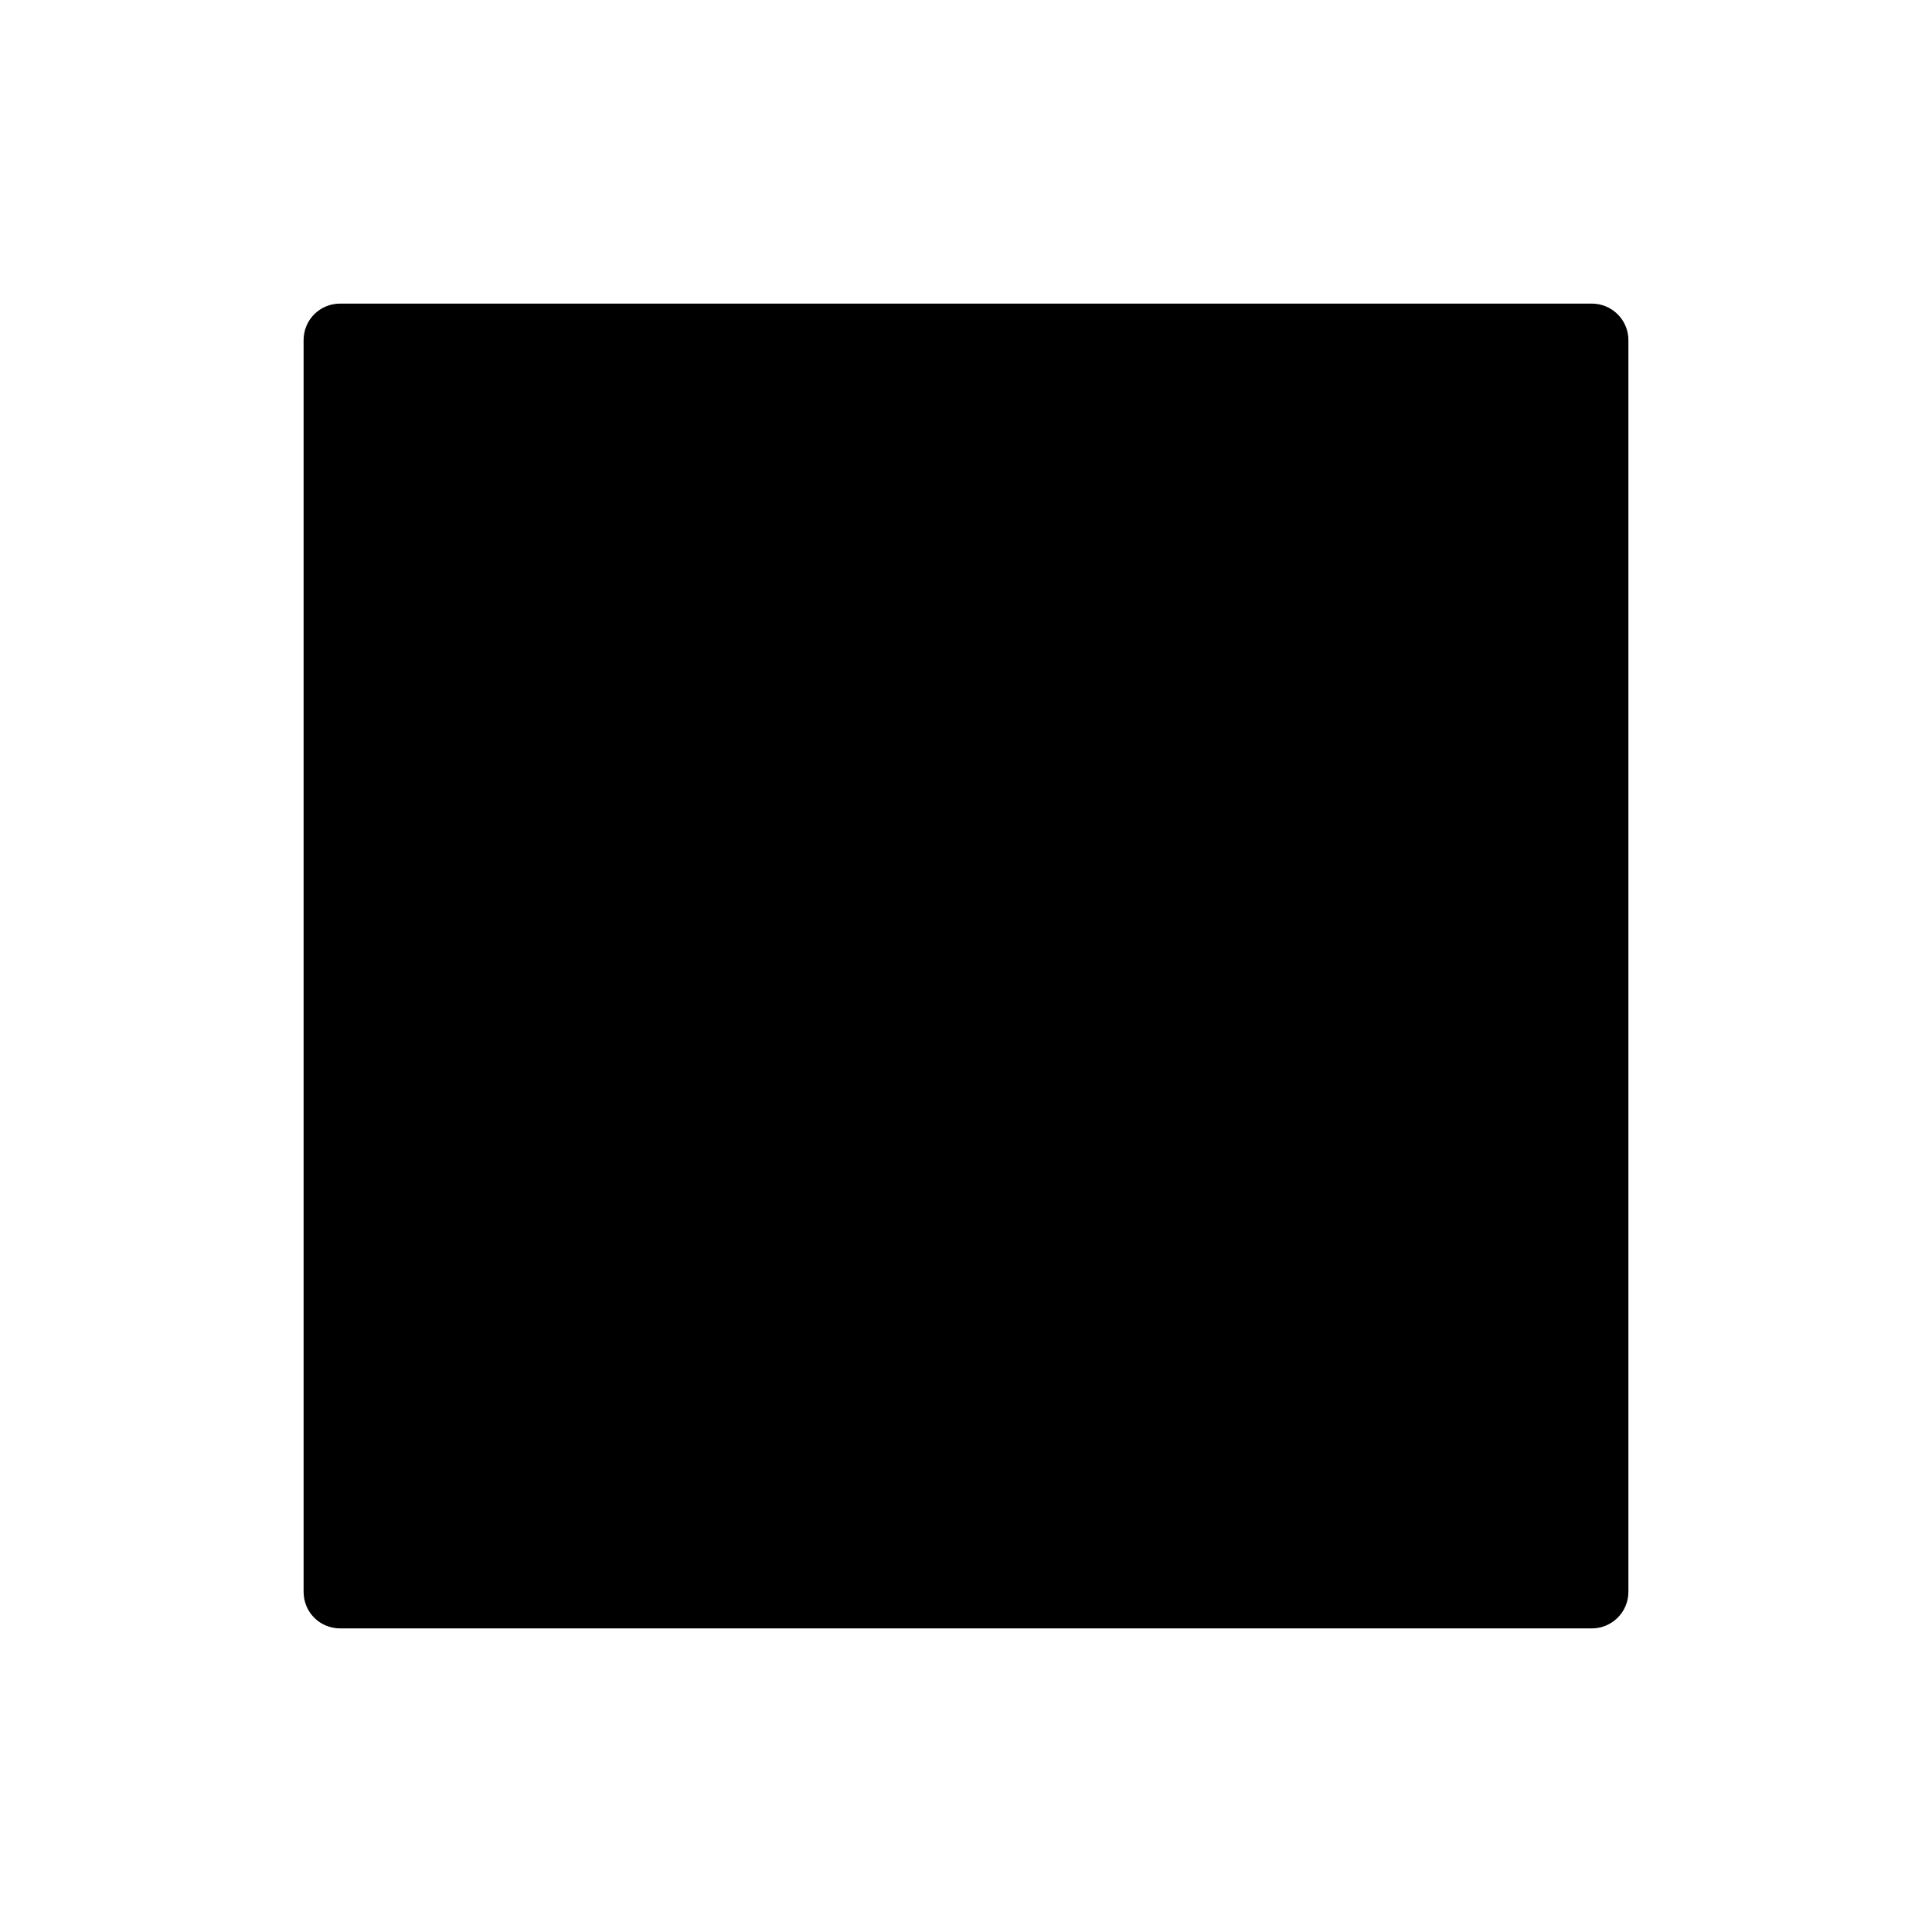
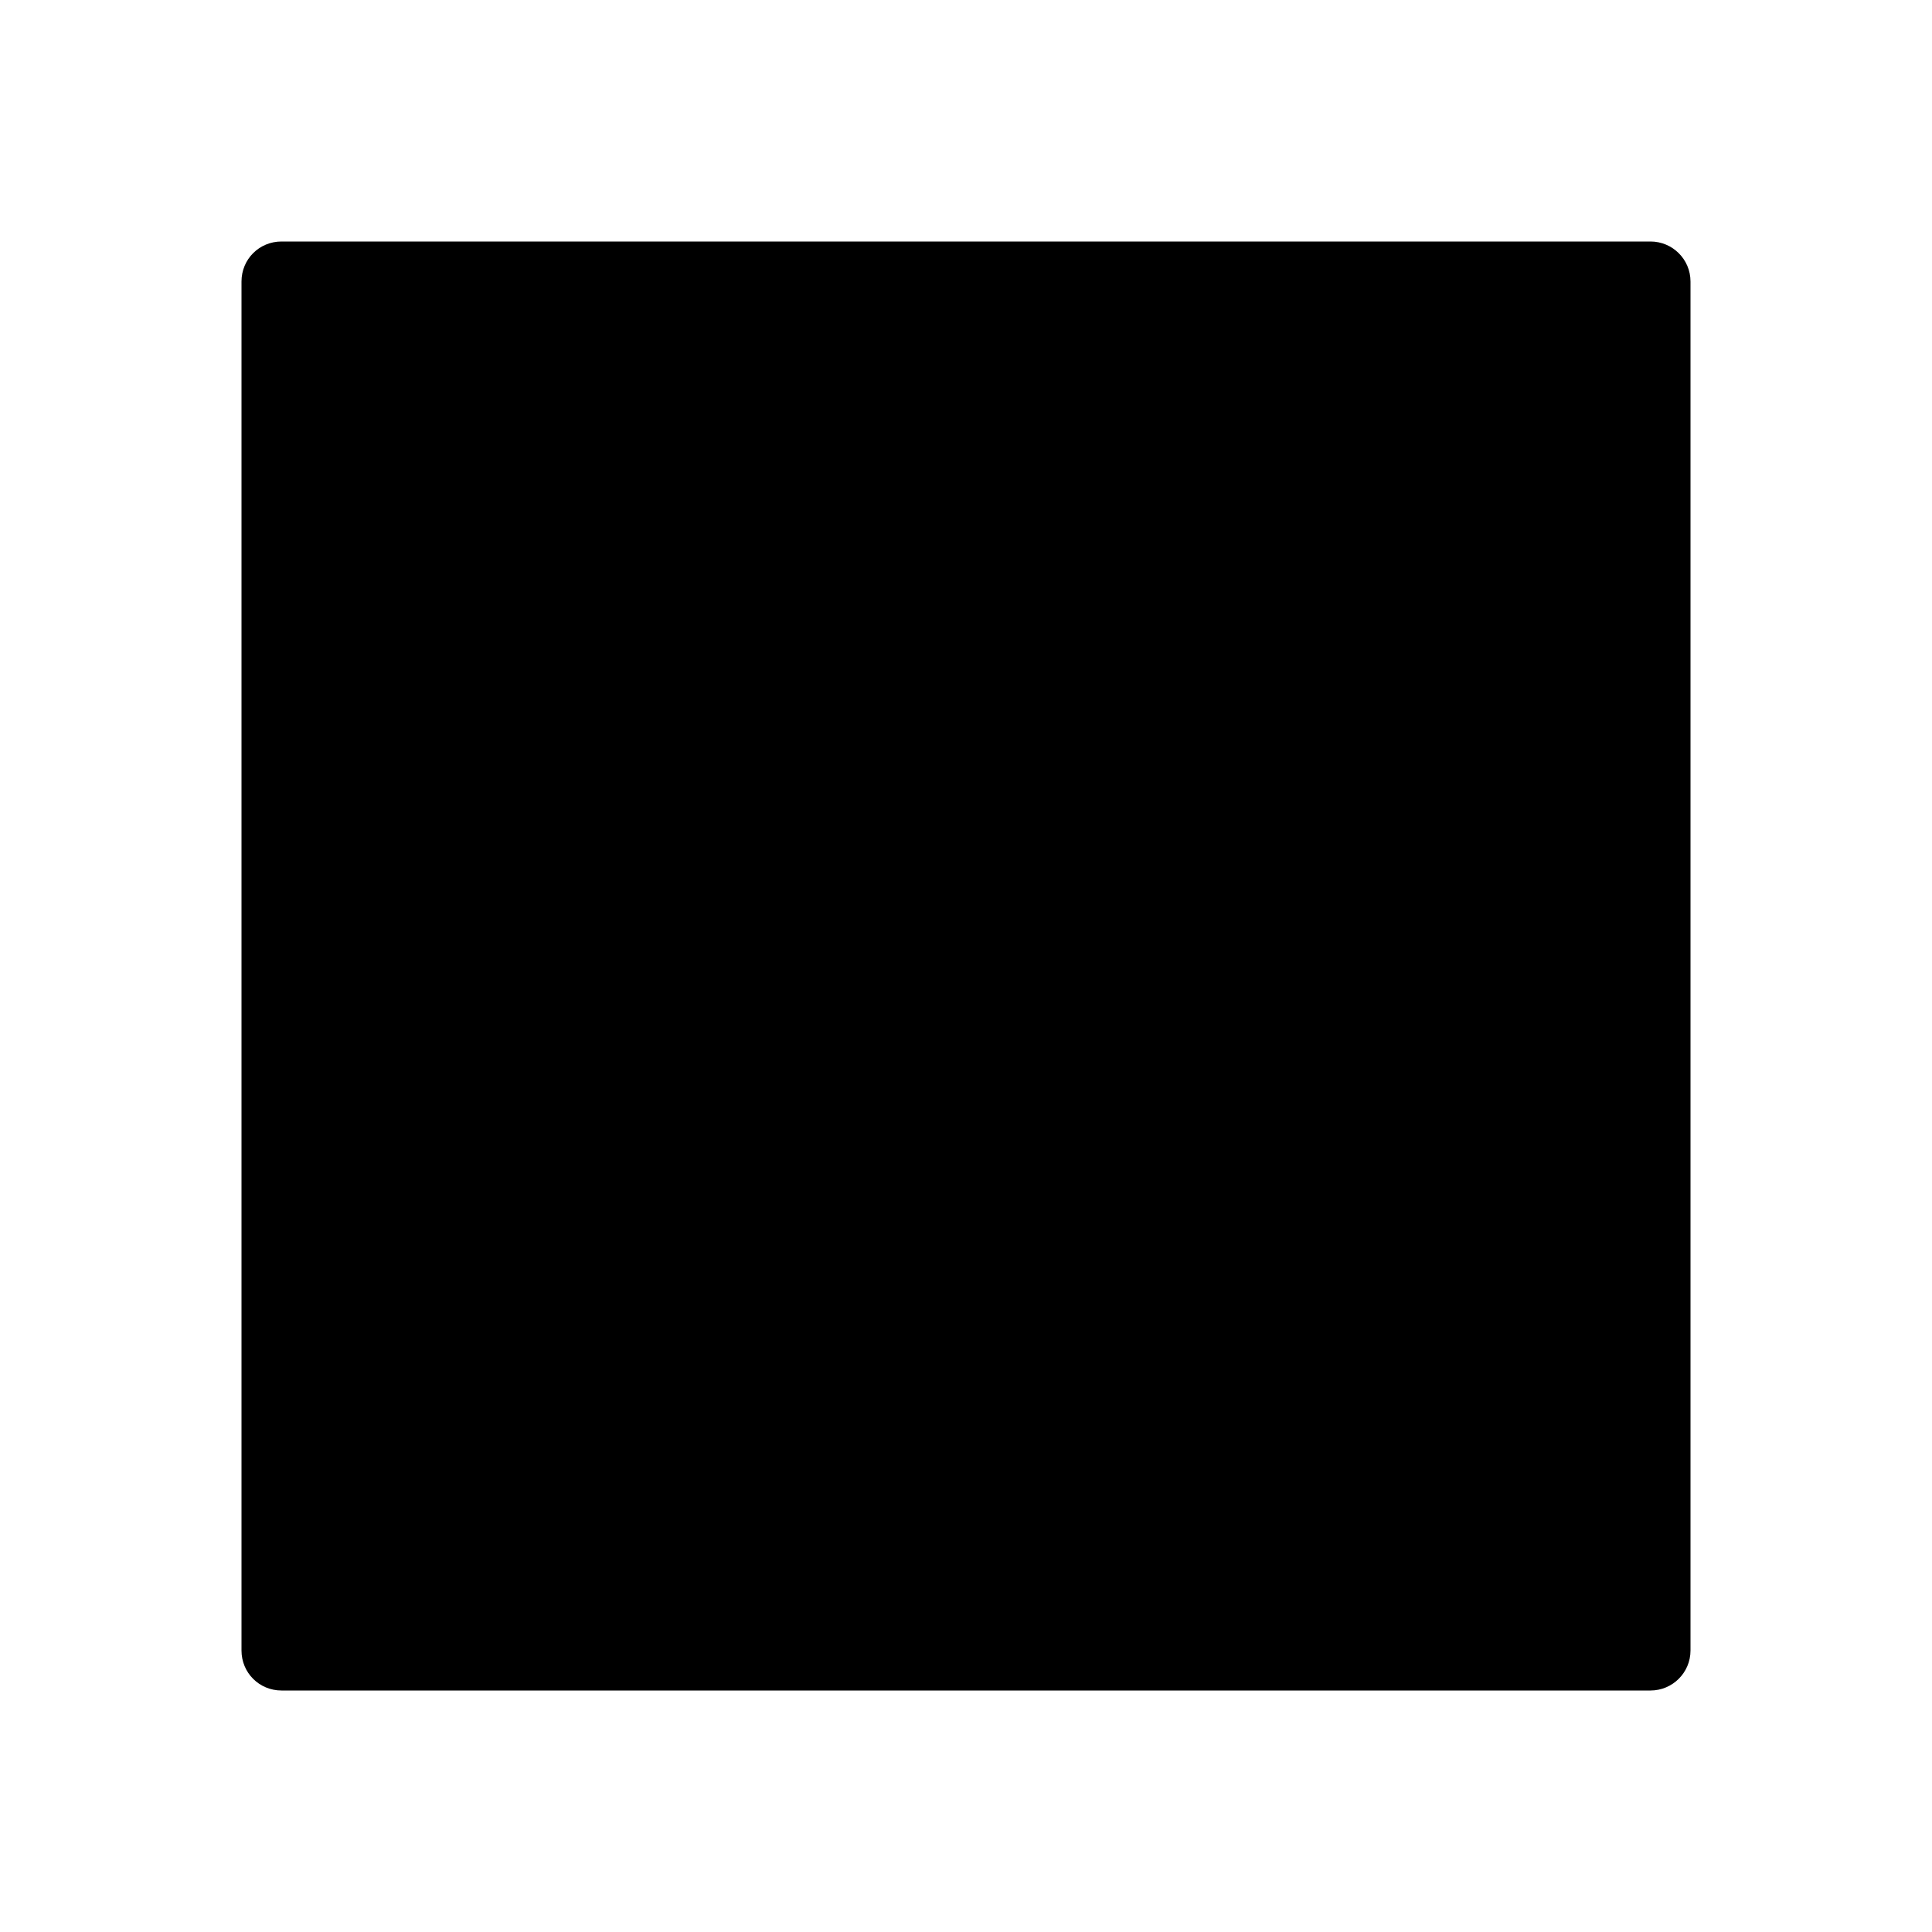
- <svg xmlns="http://www.w3.org/2000/svg" width="560px" height="560px" viewBox="0 0 560 560" version="1.1">
+ <svg xmlns="http://www.w3.org/2000/svg" width="512px" height="512px" viewBox="0 0 512 512" version="1.1">
  <defs />
  <g id="Page-1" stroke="none" stroke-width="1" fill="none" fill-rule="evenodd">
    <g id="stop" fill="#000000">
-       <g transform="translate(88, 88)" id="Shape">
+       <g transform="translate(64, 64)" id="Shape">
        <path d="M373.4,0 L10.6,0 C4.7,0 0,4.7 0,10.6 L0,373.4 C0,379.3 4.7,384 10.6,384 L373.4,384 C379.2,384 384,379.3 384,373.4 L384,10.6 C384,4.7 379.2,0 373.4,0 L373.4,0 Z" />
      </g>
    </g>
  </g>
</svg>
